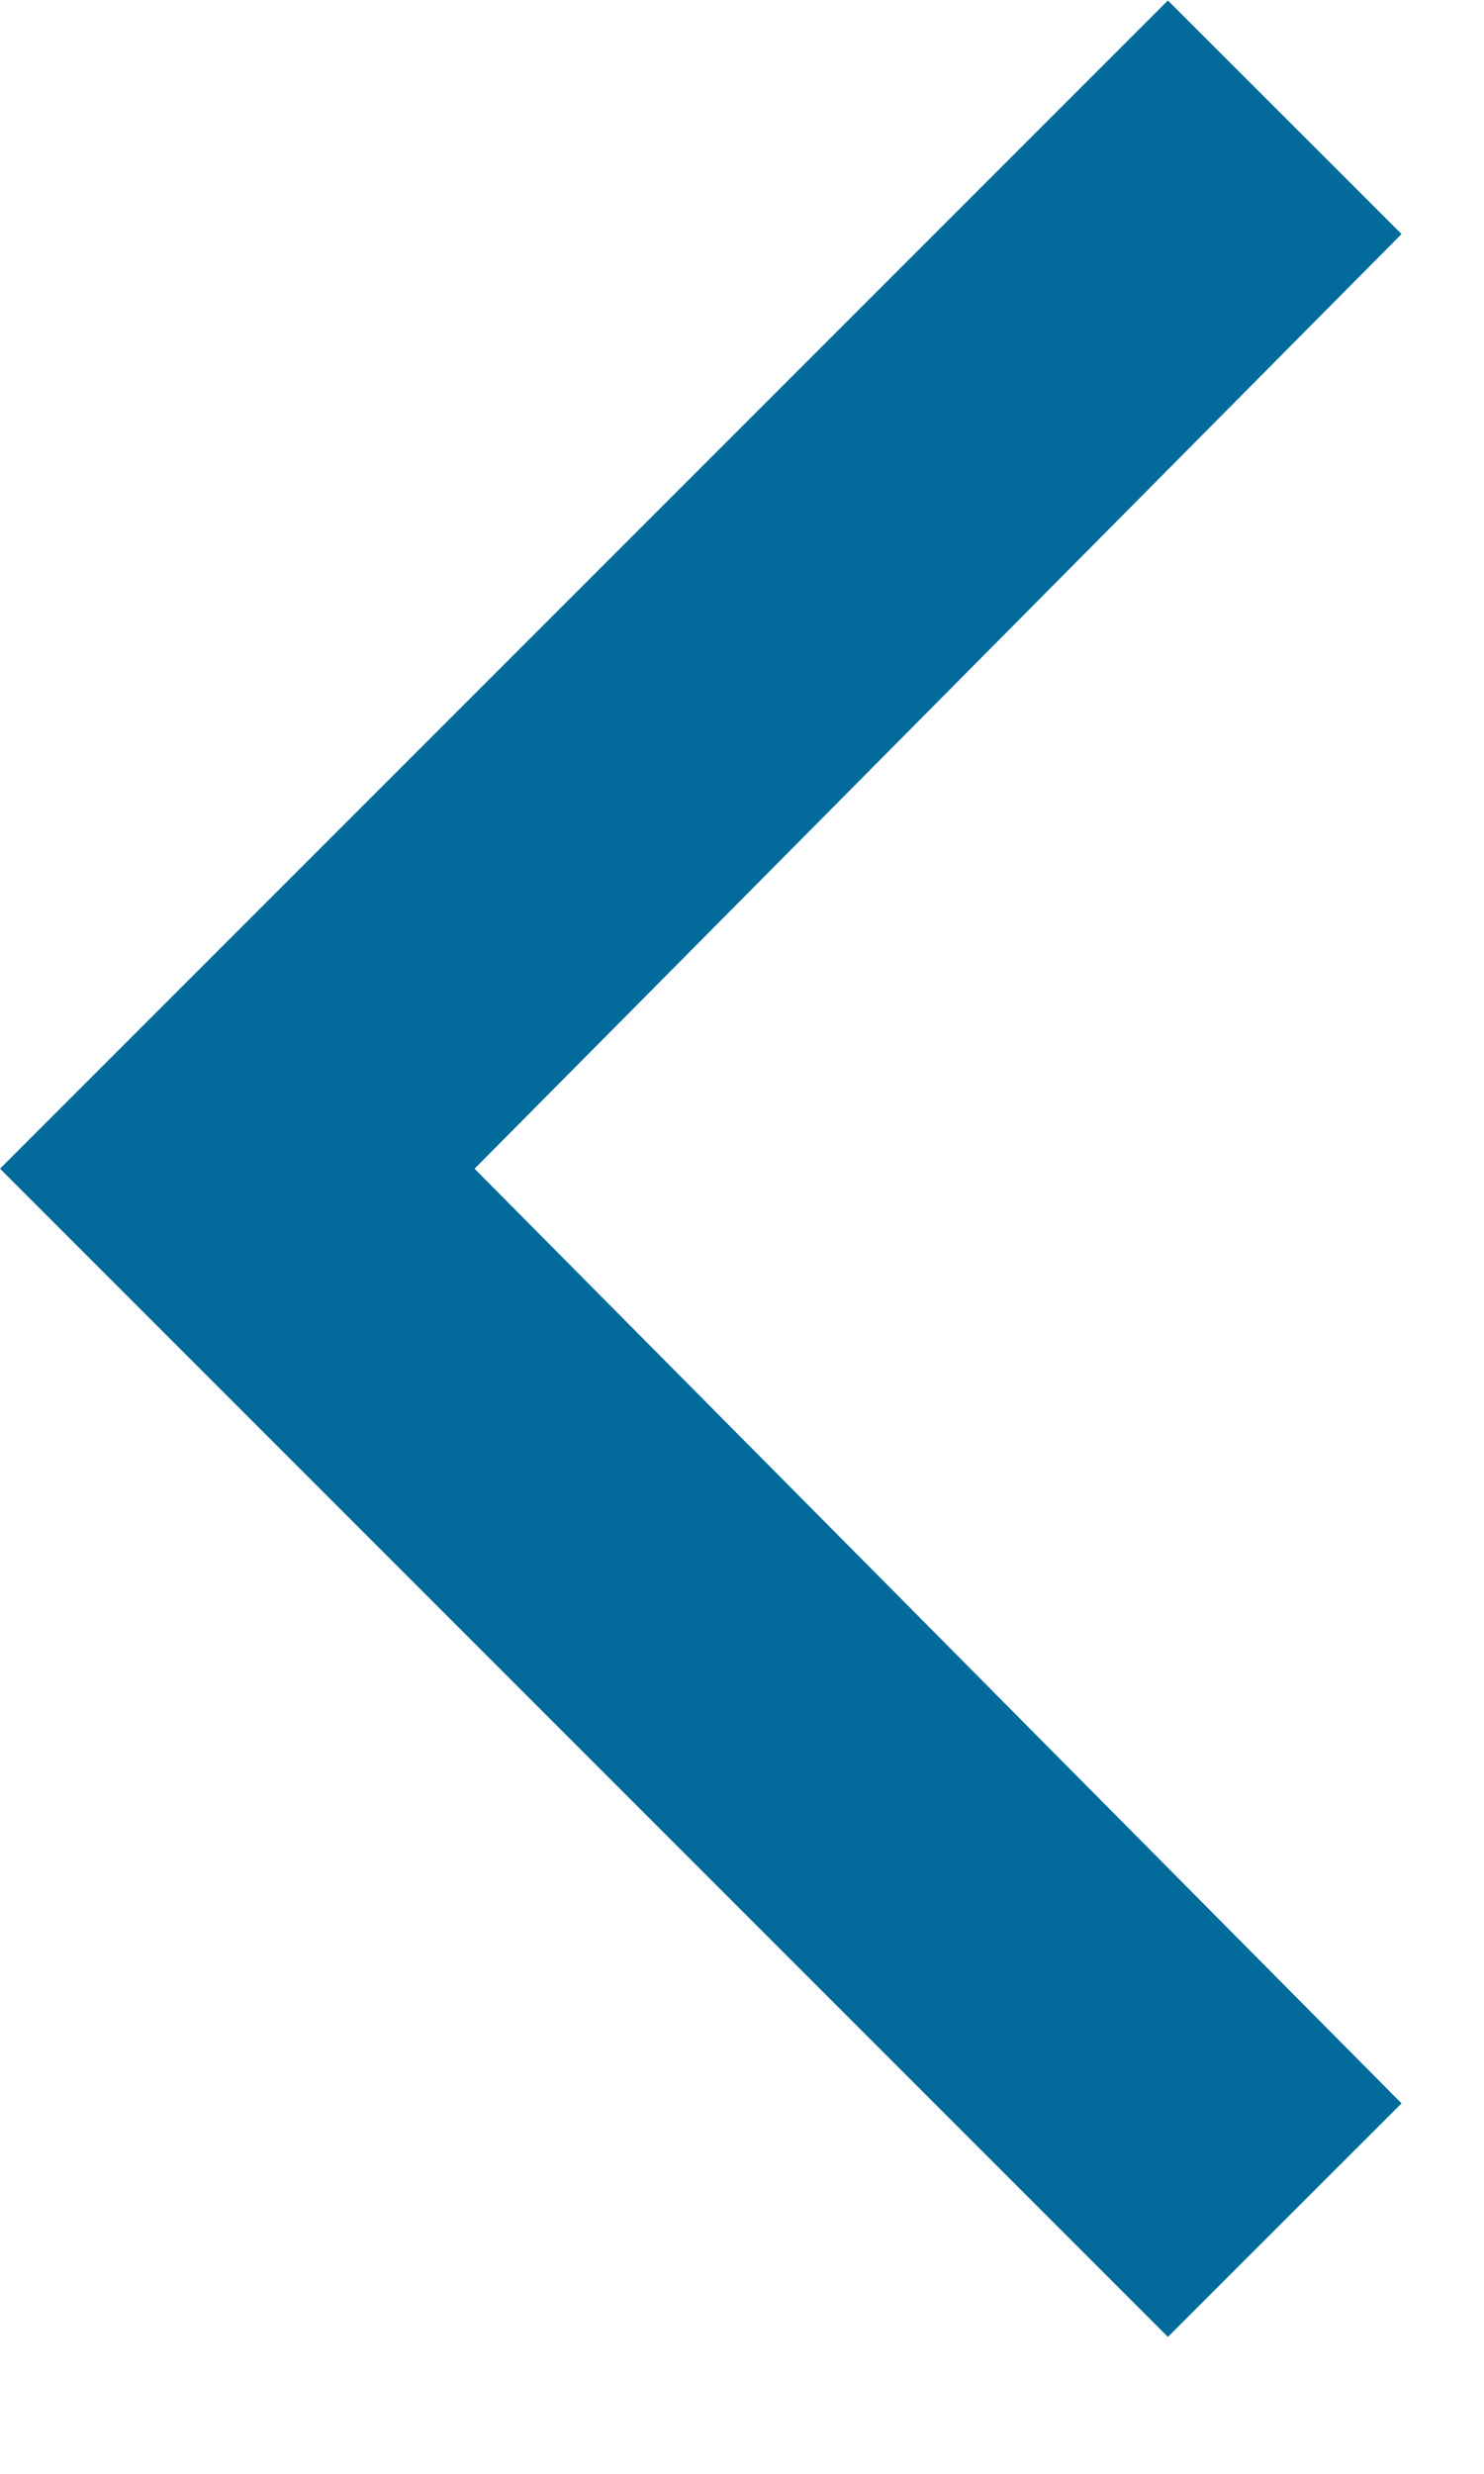
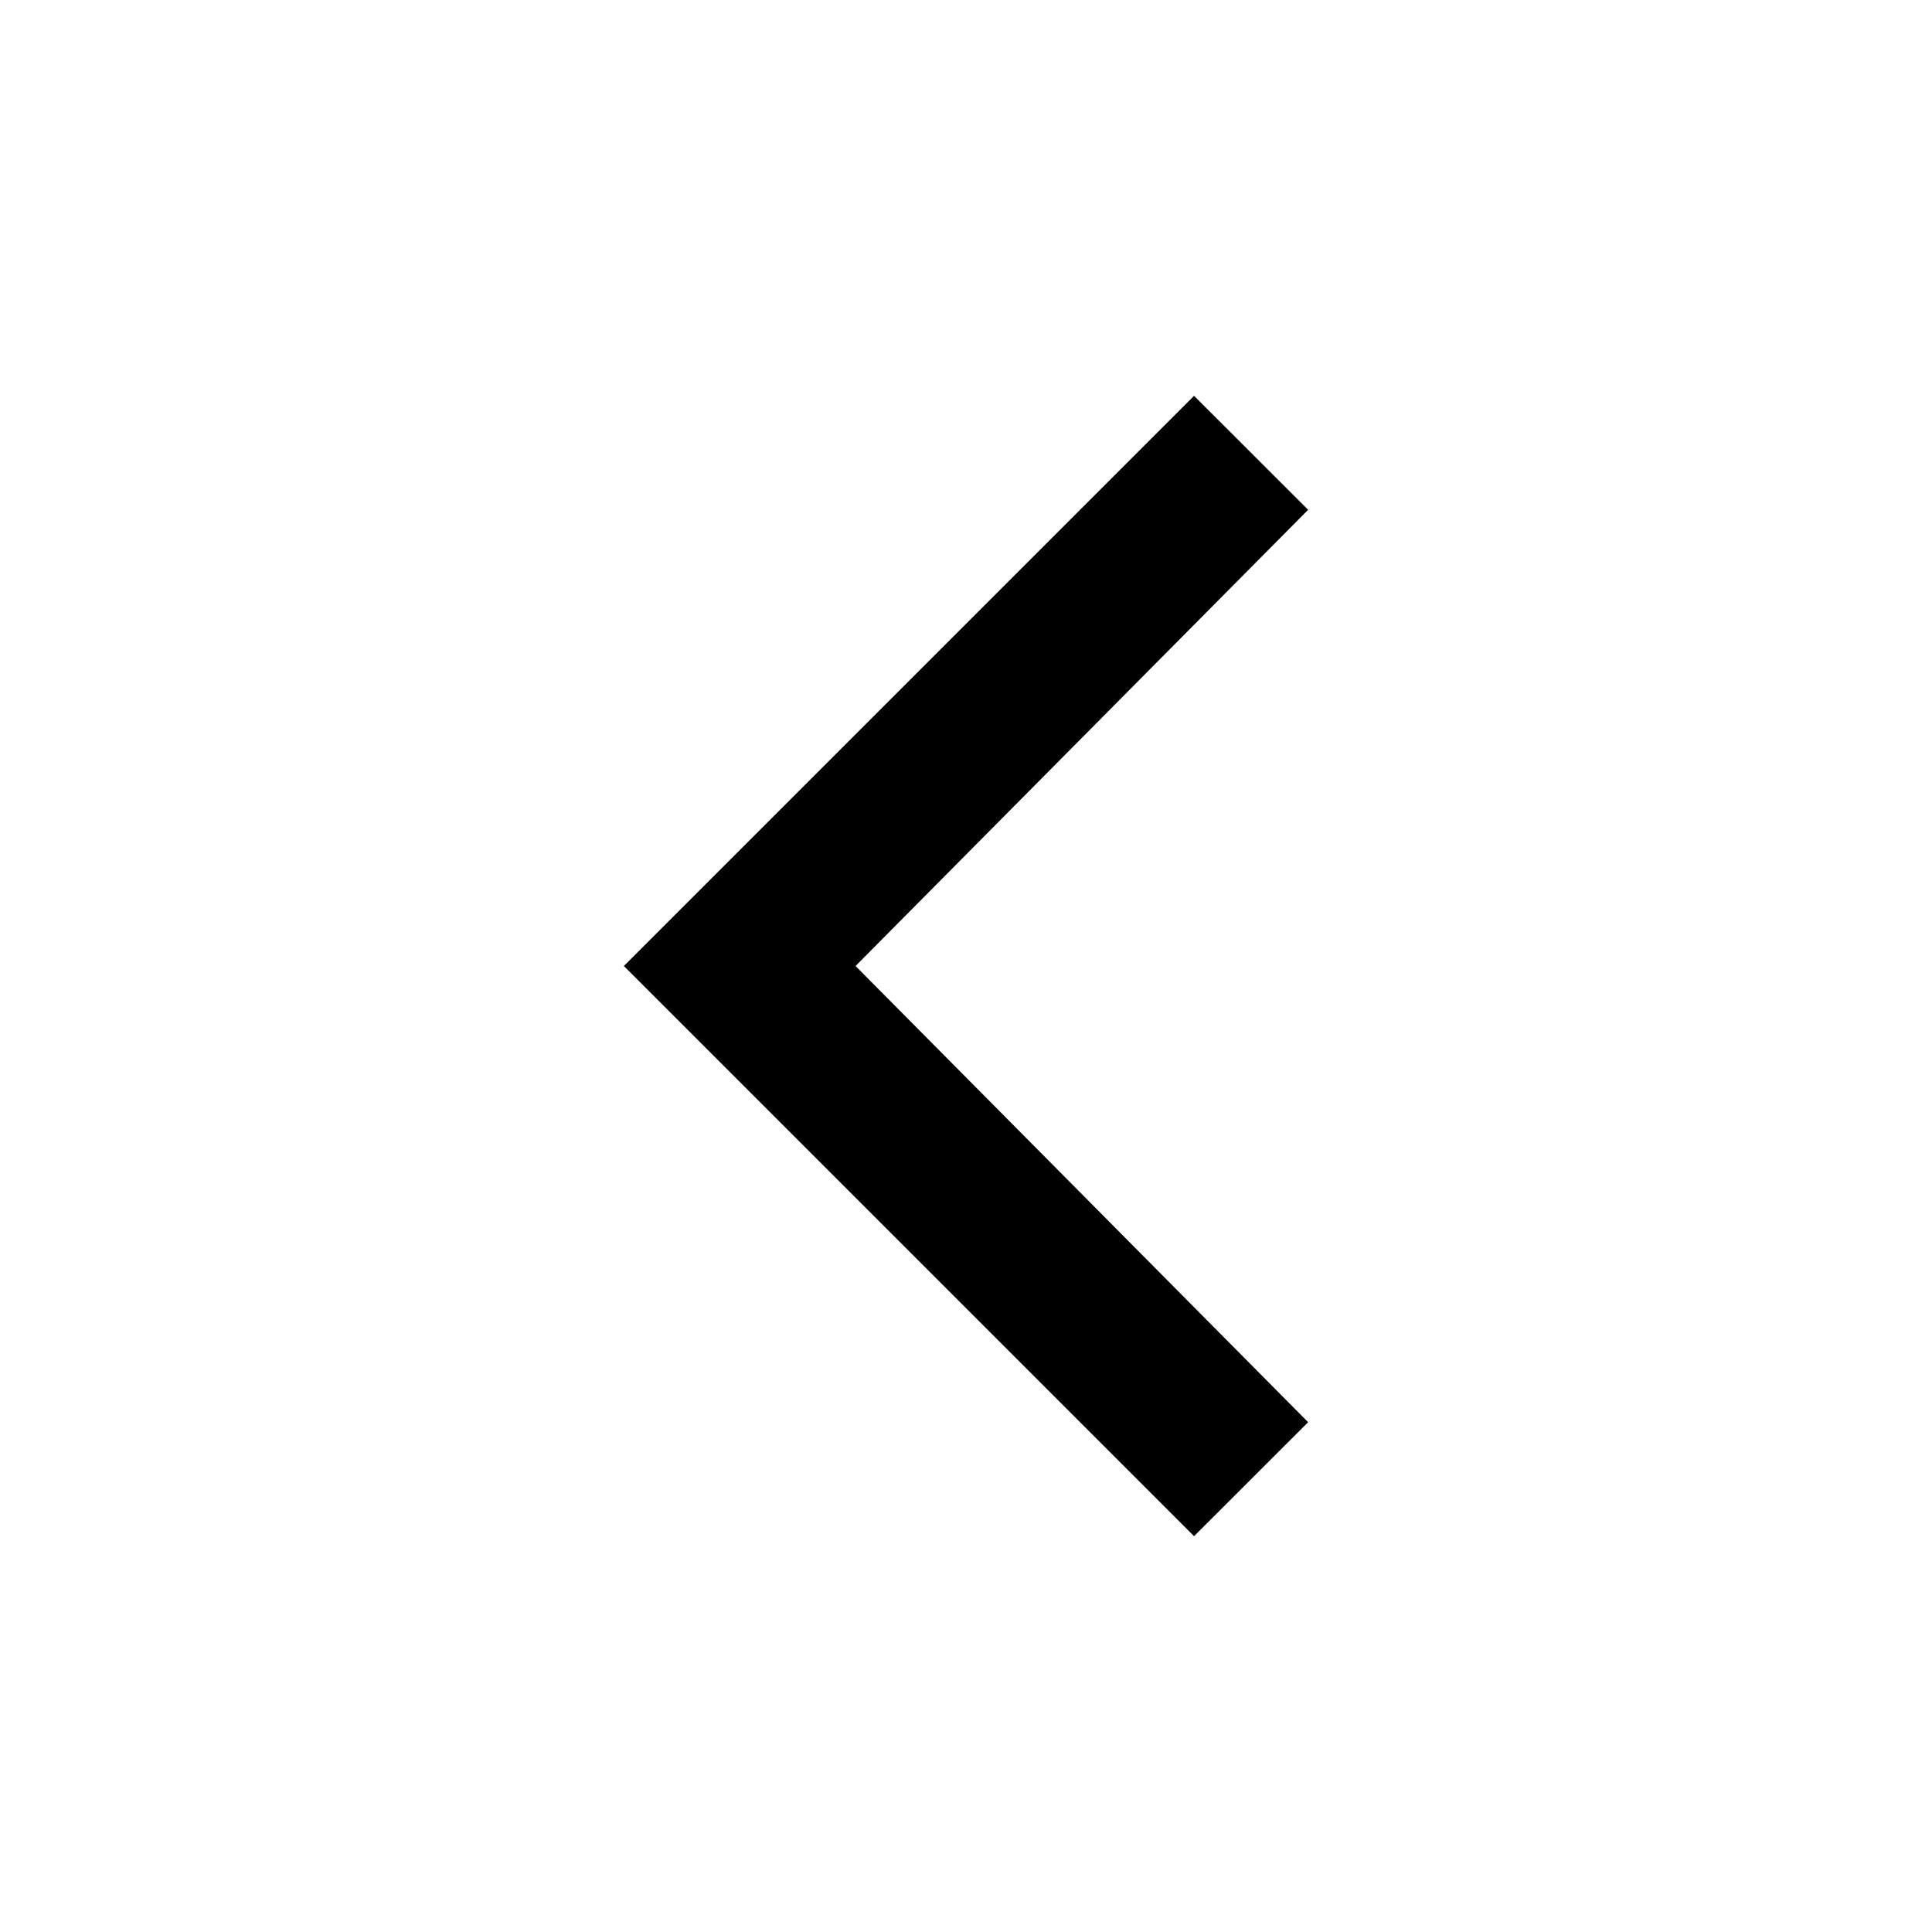
- <svg xmlns="http://www.w3.org/2000/svg" width="9" height="15" viewBox="0 0 9 15" fill="none">
-   <path fill-rule="evenodd" clip-rule="evenodd" d="M8.5 12.753L7.083 14.169L3.65925e-07 7.086L7.083 0.003L8.5 1.419L2.878 7.086L8.5 12.753Z" fill="#026B9C" />
+ <svg xmlns="http://www.w3.org/2000/svg" width="24" height="24" viewBox="0 0 24 24">
+   <path fill-rule="evenodd" clip-rule="evenodd" d="M16.25 17.667L14.833 19.083L7.75 12L14.833 4.917L16.25 6.333L10.628 12L16.25 17.667Z" class="fill-1" fill="black" />
</svg>
